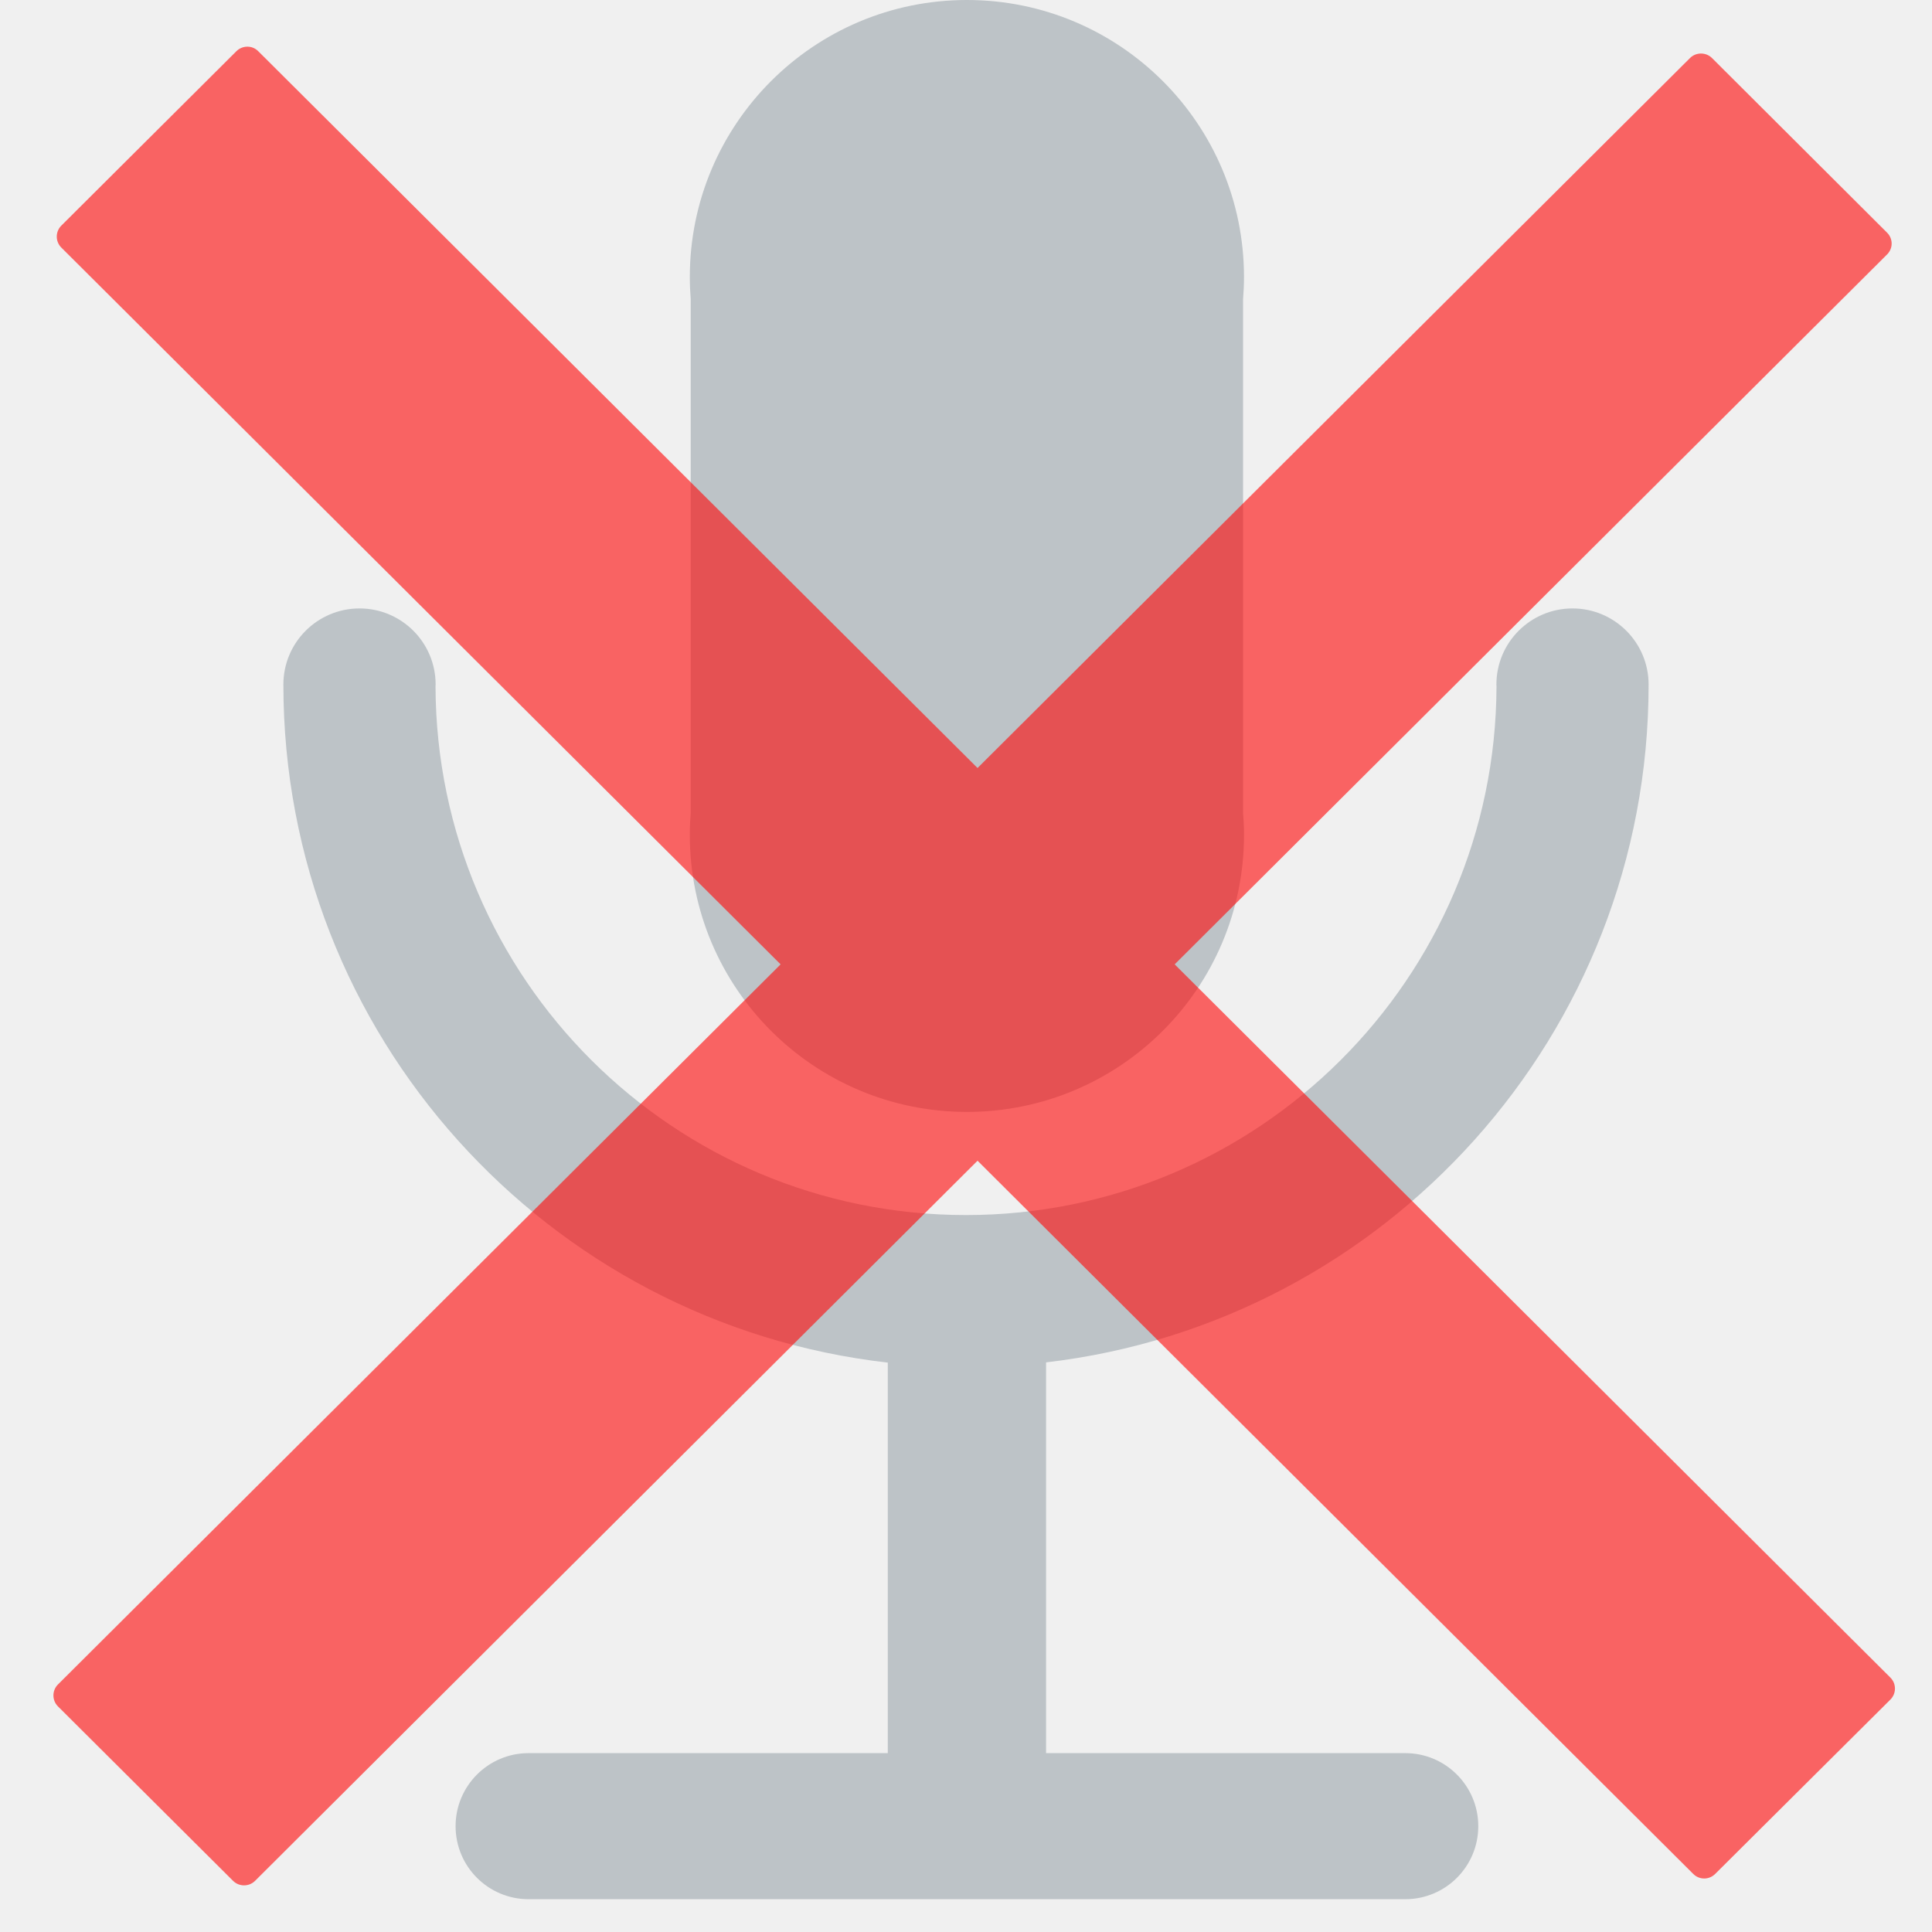
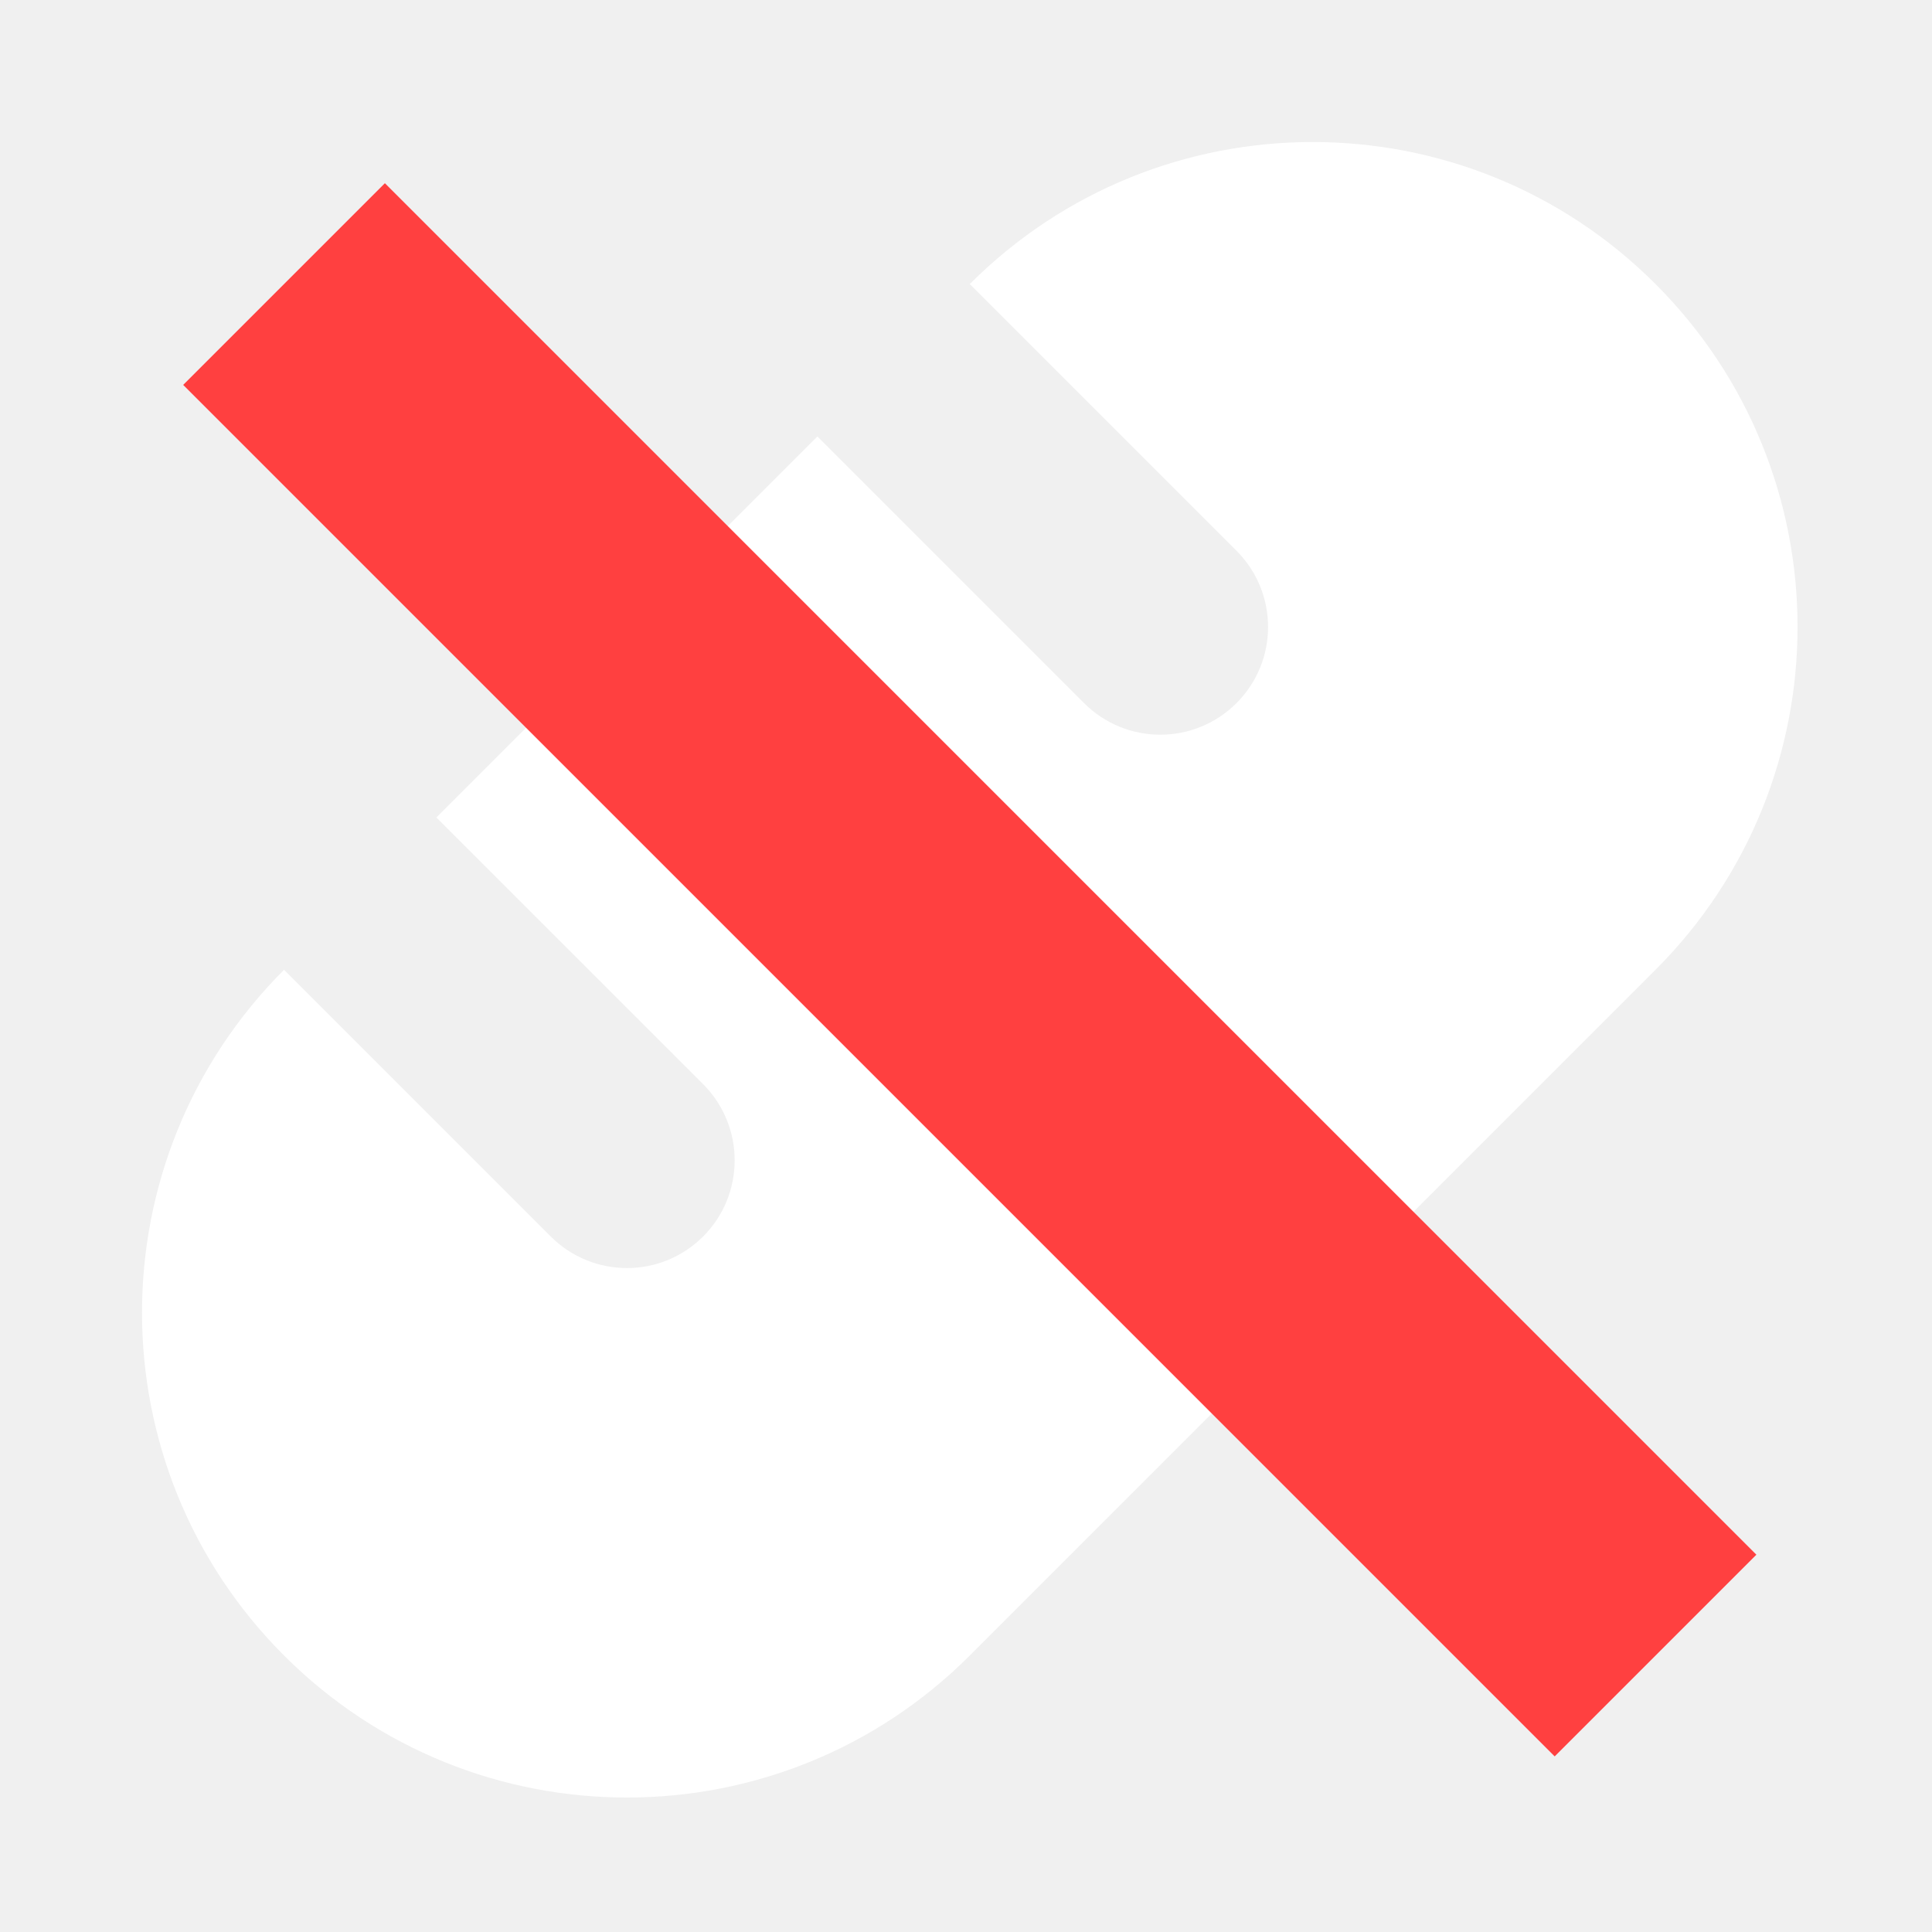
- <svg xmlns="http://www.w3.org/2000/svg" width="141.732" height="141.732" viewBox="0 0 141.732 141.732">
-   <g fill="#bdc3c7">
-     <path d="m91.192,59.623v-37.677c.043-.534 .068-1.073 .068-1.618 .002-11.226-9.099-20.328-20.325-20.328-11.229,0-20.33,9.104-20.33,20.328 0,.545 .024,1.084 .066,1.618v37.677c-.042,.535-.066,1.073-.066,1.621 0,11.229 9.103,20.326 20.329,20.326 11.227,0 20.327-9.1 20.327-20.326 .001-.548-.026-1.086-.069-1.621m29.75-9.404c0-3.084-2.5-5.584-5.584-5.584-3.082,0-5.582,2.5-5.582,5.584 0,.047 .004,.092 .008,.139-.076,21.43-17.471,38.779-38.917,38.779-21.448,0-38.842-17.353-38.917-38.779 .002-.047 .008-.092 .008-.139 0-3.084-2.5-5.584-5.584-5.584-3.084,0-5.585,2.5-5.585,5.584 0,25.714 19.388,46.896 44.339,49.743v28.648h-26.348c-2.96,0-5.358,2.402-5.358,5.361 0,2.961 2.398,5.355 5.358,5.355h26.35 11.61 26.35c2.959,0 5.357-2.396 5.357-5.355 0-2.959-2.398-5.361-5.357-5.361h-26.35v-28.665c24.888-2.906 44.202-24.06 44.202-49.726" />
+ <svg xmlns="http://www.w3.org/2000/svg" version="1.1" id="svg11300" x="0px" y="0px" width="48px" height="48px" viewBox="0 0 48 48" enable-background="new 0 0 48 48" xml:space="preserve">
+   <g>
+     <path fill="#FFFFFF" d="M13.683,30.72l-6.626-6.626c-4.705,4.705-4.705,12.333,0,17.037s12.333,4.705,17.037,0l17.037-17.037   c4.705-4.705,4.705-12.333,0-17.037s-12.333-4.705-17.037,0l6.626,6.626c1.046,1.046,1.046,2.741,0,3.786   c-1.046,1.046-2.741,1.046-3.786,0l-6.626-6.626l-2.84,2.84l6.626,6.626c1.046,1.046,1.046,2.74,0,3.786s-2.741,1.046-3.786,0   l-6.626-6.626l-2.84,2.84l6.626,6.626c1.046,1.046,1.046,2.741,0,3.786C16.423,31.766,14.728,31.766,13.683,30.72z" />
+     <path display="none" fill="#FF4040" d="M31.778,33.782l-0.007-0.007c0.369-0.369,0.369-0.967,0-1.336   c-0.369-0.369-0.967-0.369-1.336,0c-0.01,0.01-0.014,0.025-0.023,0.035c-4.061,4.029-10.619,4.021-14.668-0.028   c-4.059-4.059-4.059-10.64,0-14.699c0.369-0.369,0.369-0.967,0-1.336c-0.369-0.369-0.967-0.369-1.336,0   c-4.571,4.571-4.776,11.844-0.634,16.67l-6.047,6.047l-3.341-3.341c-0.369-0.369-0.967-0.369-1.336,0   c-0.369,0.369-0.369,0.967,0,1.336l3.341,3.341L7.725,41.8l3.341,3.341c0.369,0.369,0.967,0.369,1.336,0   c0.369-0.369,0.369-0.967,0-1.336l-3.341-3.341l6.047-6.047C19.934,38.558,27.207,38.354,31.778,33.782z" />
  </g>
-   <g transform="matrix(2.85747 0 0 2.85747 3.01039 2.82948)">
-     <path opacity=".6" fill="#ff0505" fill-rule="evenodd" d="m5.298,.208c-.102,0-.205,.039-.283,.117l-4.494,4.477c-.156,.156-.156,.408 0,.564l18.466,18.402-18.552,18.487c-.156,.156-.156,.408 0,.564l4.494,4.477c.156,.156 .411,.156 .567,0l18.547-18.487 18.375,18.311c.156,.156 .405,.156 .562,0l4.499-4.477c.156-.156 .156-.408 0-.564l-18.375-18.311 18.29-18.226c.156-.156 .156-.403 0-.559l-4.494-4.482c-.156-.156-.411-.156-.567,0l-18.29,18.226-18.466-18.402c-.078-.078-.176-.117-.278-.117z" />
-   </g>
+   <rect x="20.551" y="0" transform="matrix(0.7071 -0.7071 0.7071 0.7071 -9.9803 24.0945)" fill="#FF4040" width="7.087" height="48.189" />
+   <rect x="20.551" y="0" transform="matrix(-0.7071 -0.7071 0.7071 -0.7071 24.0945 58.1692)" display="none" fill="#FF4040" width="7.087" height="48.189" />
</svg>
